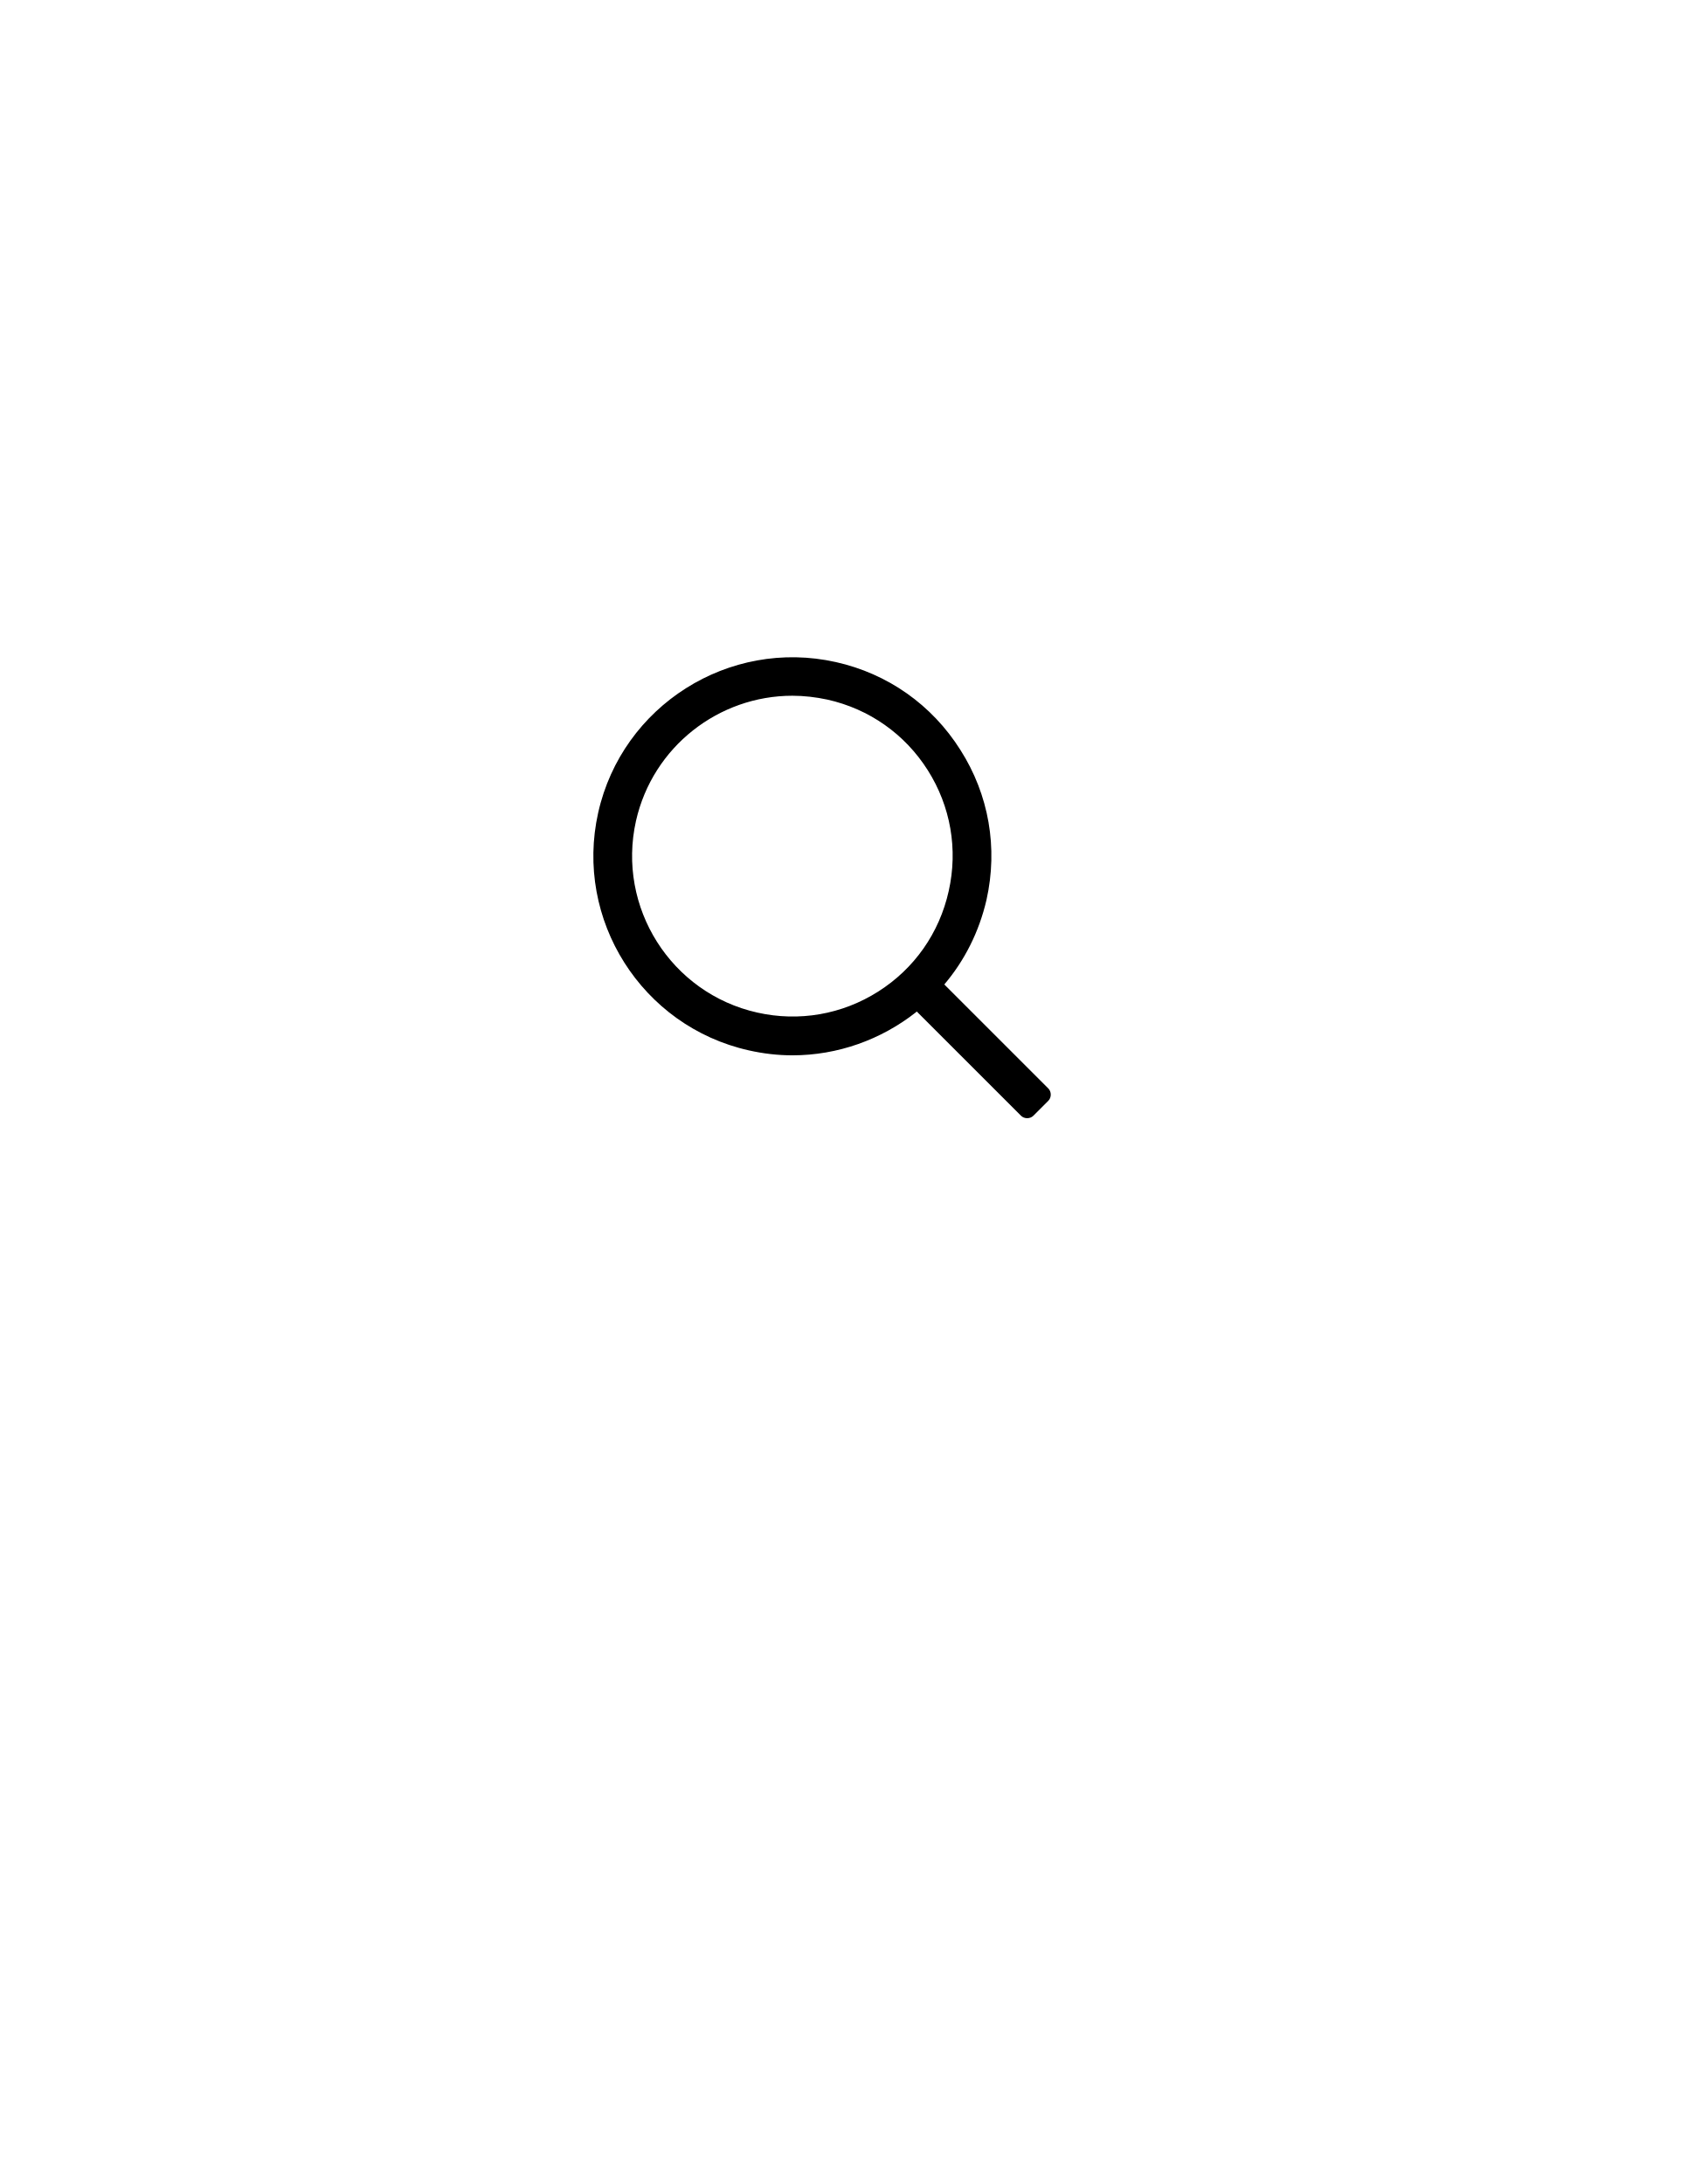
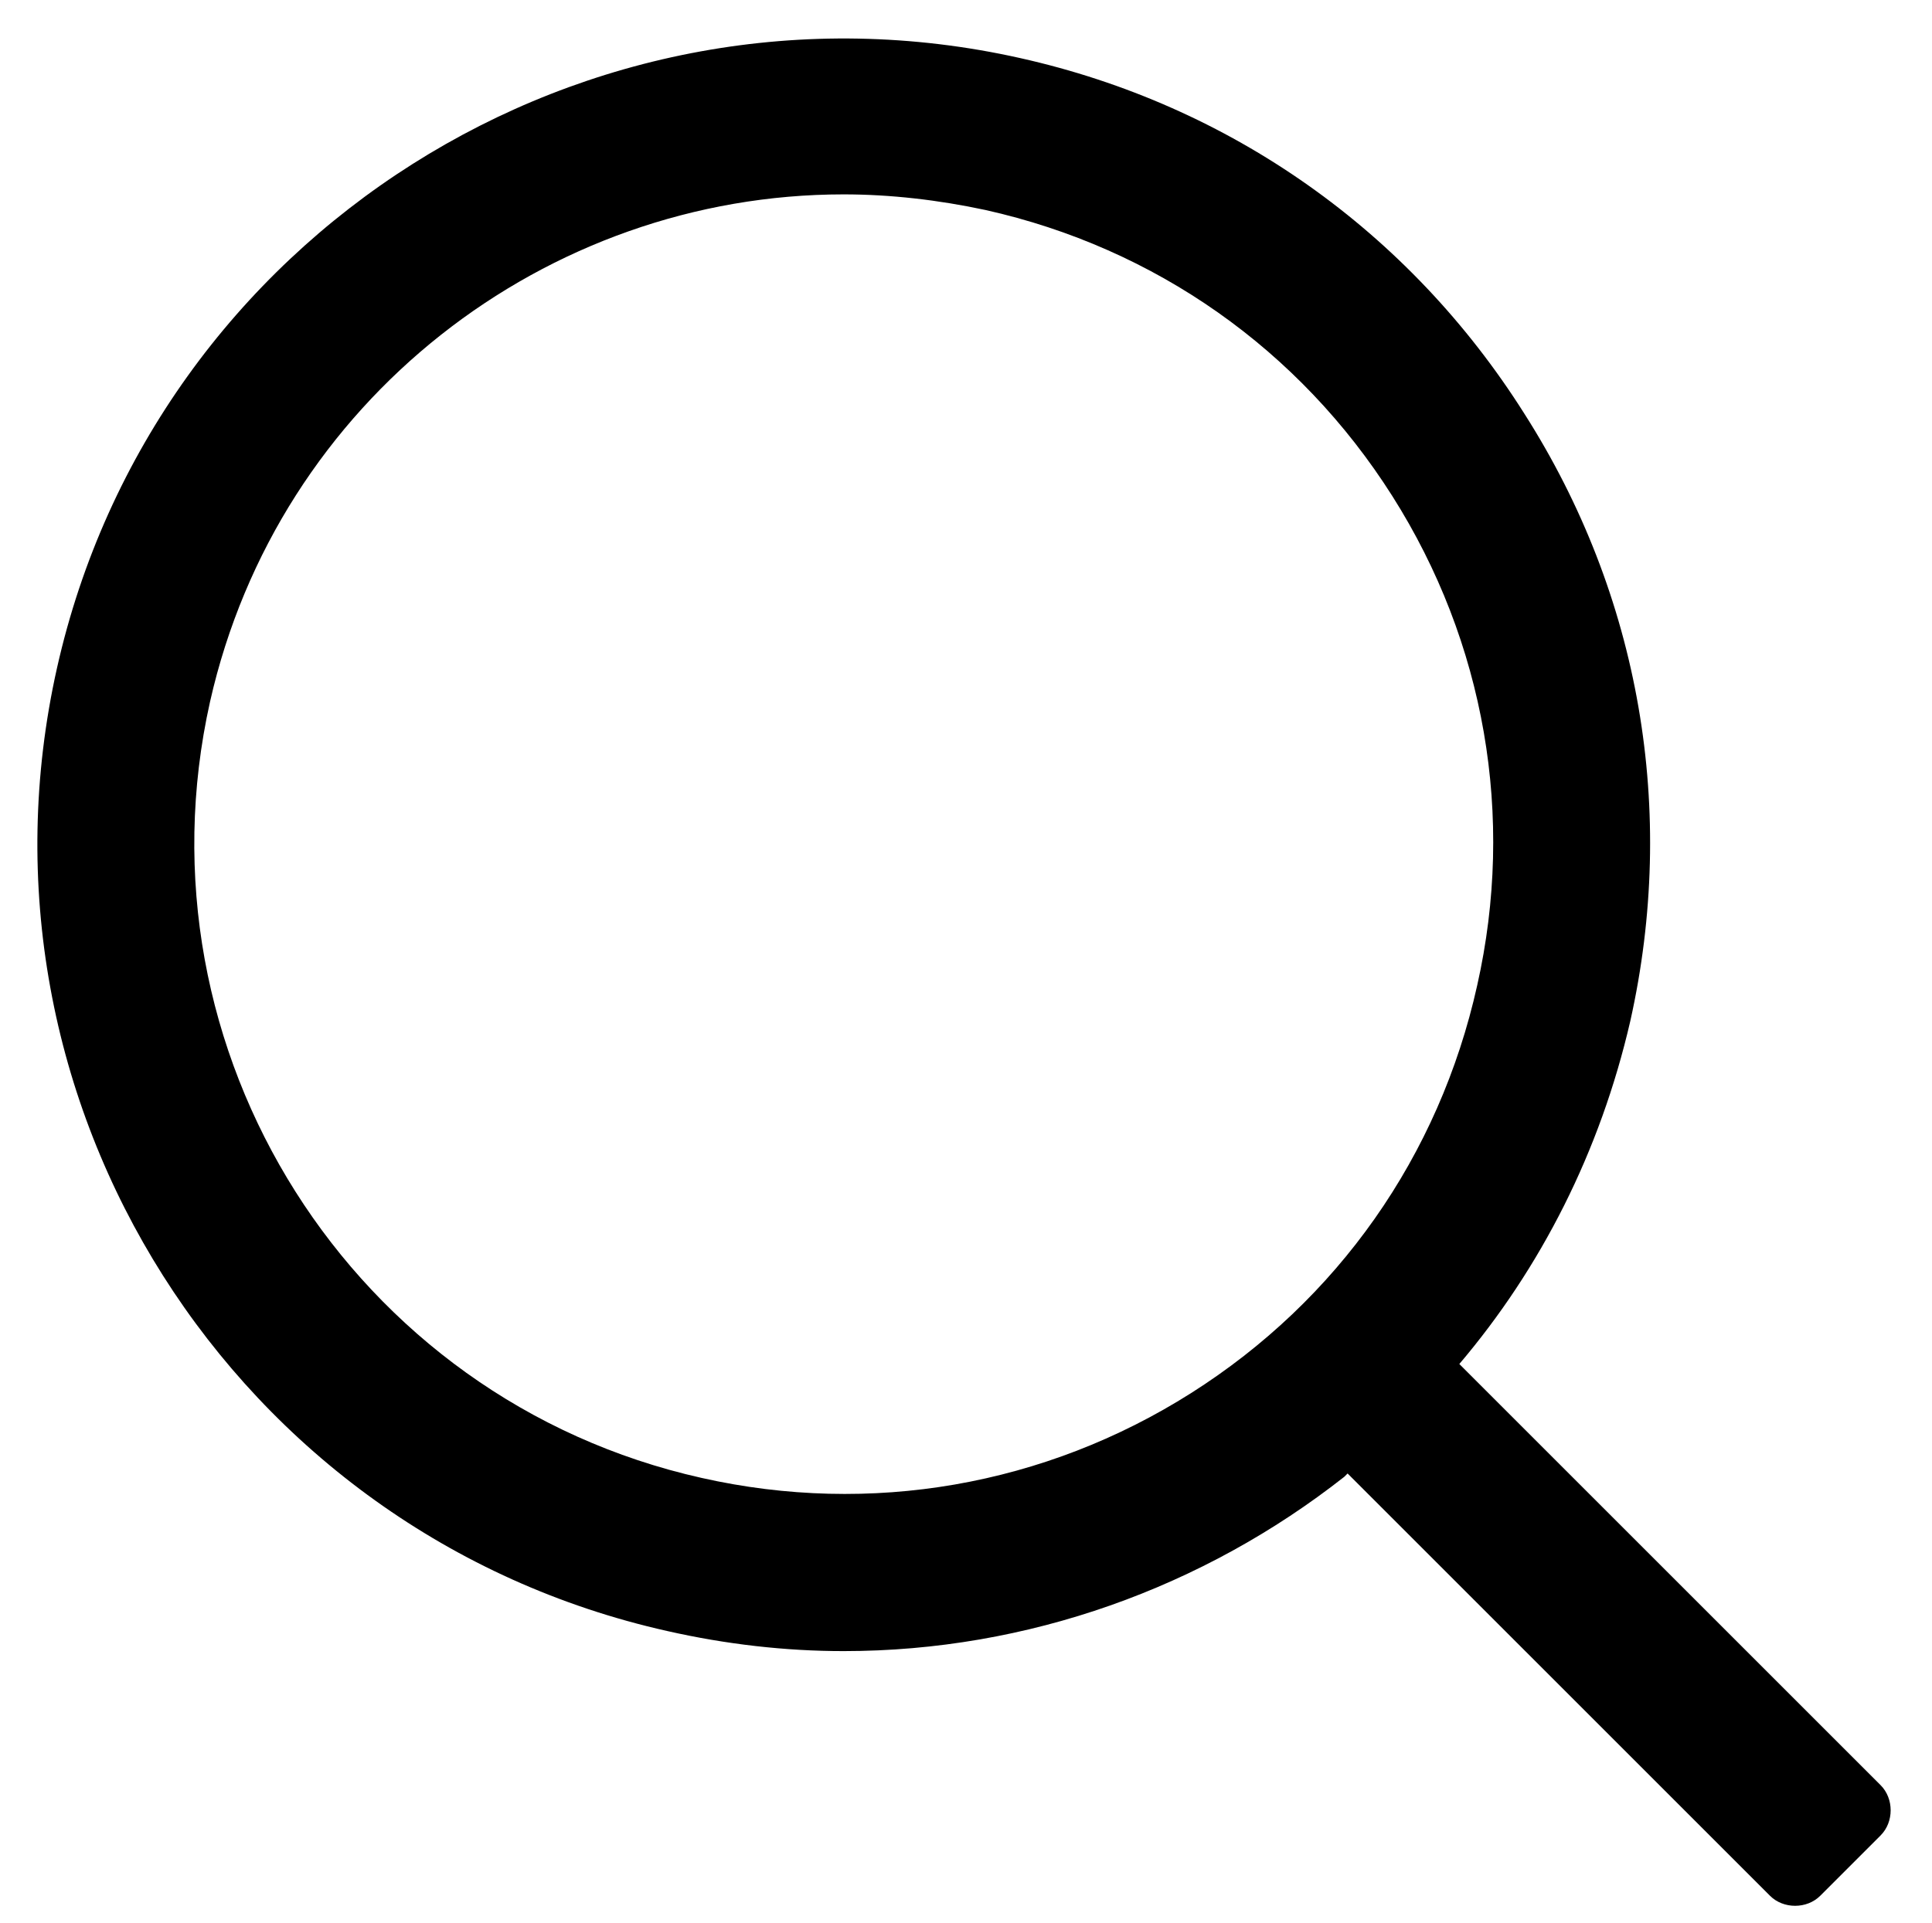
- <svg xmlns="http://www.w3.org/2000/svg" version="1.1" id="Layer_1" x="0px" y="0px" viewBox="0 0 612 792" style="enable-background:new 0 0 612 792;" xml:space="preserve">
+ <svg xmlns="http://www.w3.org/2000/svg" version="1.1" id="Layer_1" x="0px" y="0px" viewBox="0 0 172.9 172.1" style="enable-background:new 0 0 172.9 172.1;" xml:space="preserve">
  <g>
-     <path d="M380.1,394.7L342.4,357c7.3-8.6,12.6-19,15.3-30.7c4.2-18.8,0.9-38.1-9.5-54.4c-10.3-16.3-26.3-27.6-45.1-31.8   c-38.8-8.7-77.5,15.8-86.2,54.6c-8.7,38.8,15.8,77.5,54.6,86.2c5.3,1.2,10.6,1.8,15.8,1.8c16.5,0,32.2-5.7,44.8-15.6   c0.1-0.1,0.2-0.2,0.3-0.3l37.8,37.8c1.2,1.2,3.3,1.2,4.5,0l5.4-5.4C381.3,398,381.3,395.9,380.1,394.7z M318.4,359.6   c-13.1,8.3-28.7,11-43.8,7.6c-31.3-7-51-38.2-44-69.5c6.1-27,30.1-45.4,56.7-45.4c4.2,0,8.5,0.5,12.7,1.4   c15.2,3.4,28.1,12.5,36.4,25.6c8.3,13.1,11,28.7,7.6,43.8C340.6,338.4,331.5,351.3,318.4,359.6z" />
+     <path d="M168.3,159.8l-37.7-37.7c7.3-8.6,12.6-19,15.3-30.7c4.2-18.8,0.9-38.1-9.5-54.4C126.1,20.7,110.1,9.4,91.3,5.2   C52.5-3.5,13.8,21,5.1,59.8s15.8,77.5,54.6,86.2c5.3,1.2,10.6,1.8,15.8,1.8c16.5,0,32.2-5.7,44.8-15.6c0.1-0.1,0.2-0.2,0.3-0.3   l37.8,37.8c1.2,1.2,3.3,1.2,4.5,0l5.4-5.4C169.5,163.1,169.5,161,168.3,159.8z M106.6,124.7c-13.1,8.3-28.7,11-43.8,7.6   c-31.3-7-51-38.2-44-69.5c6.1-27,30.1-45.4,56.7-45.4c4.2,0,8.5,0.5,12.7,1.4c15.2,3.4,28.1,12.5,36.4,25.6s11,28.7,7.6,43.8   C128.8,103.5,119.7,116.4,106.6,124.7z" />
  </g>
</svg>
